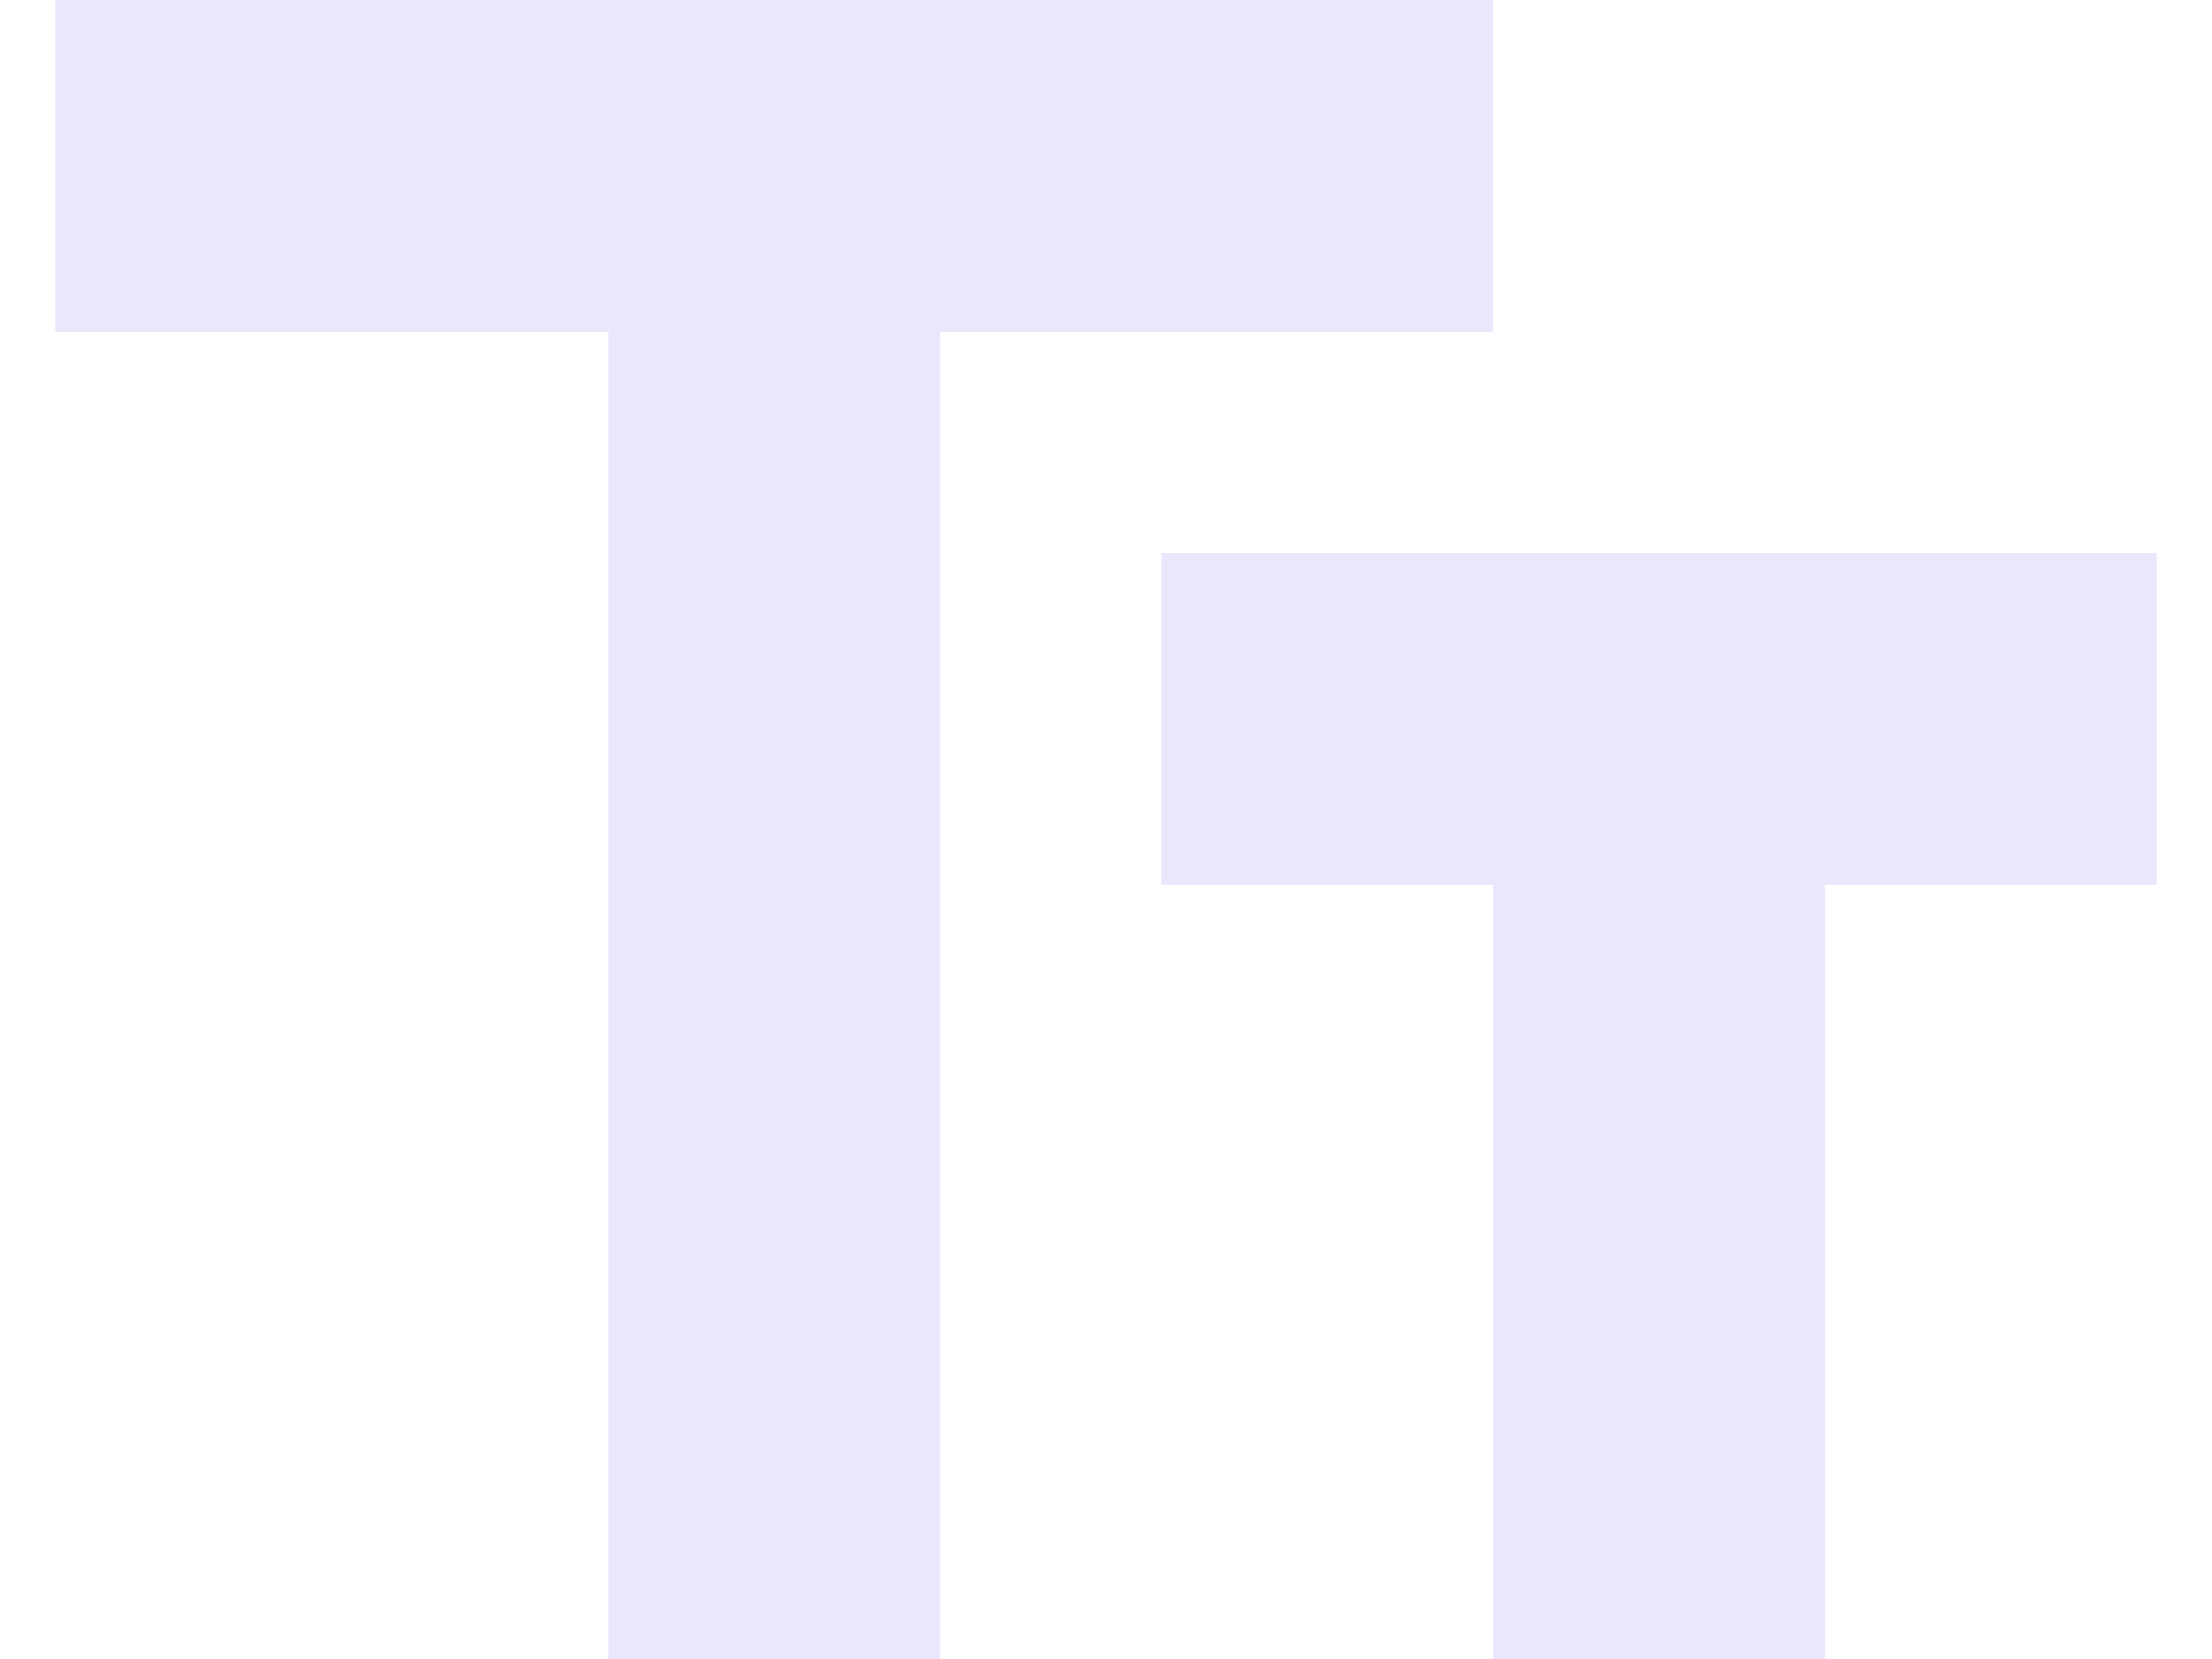
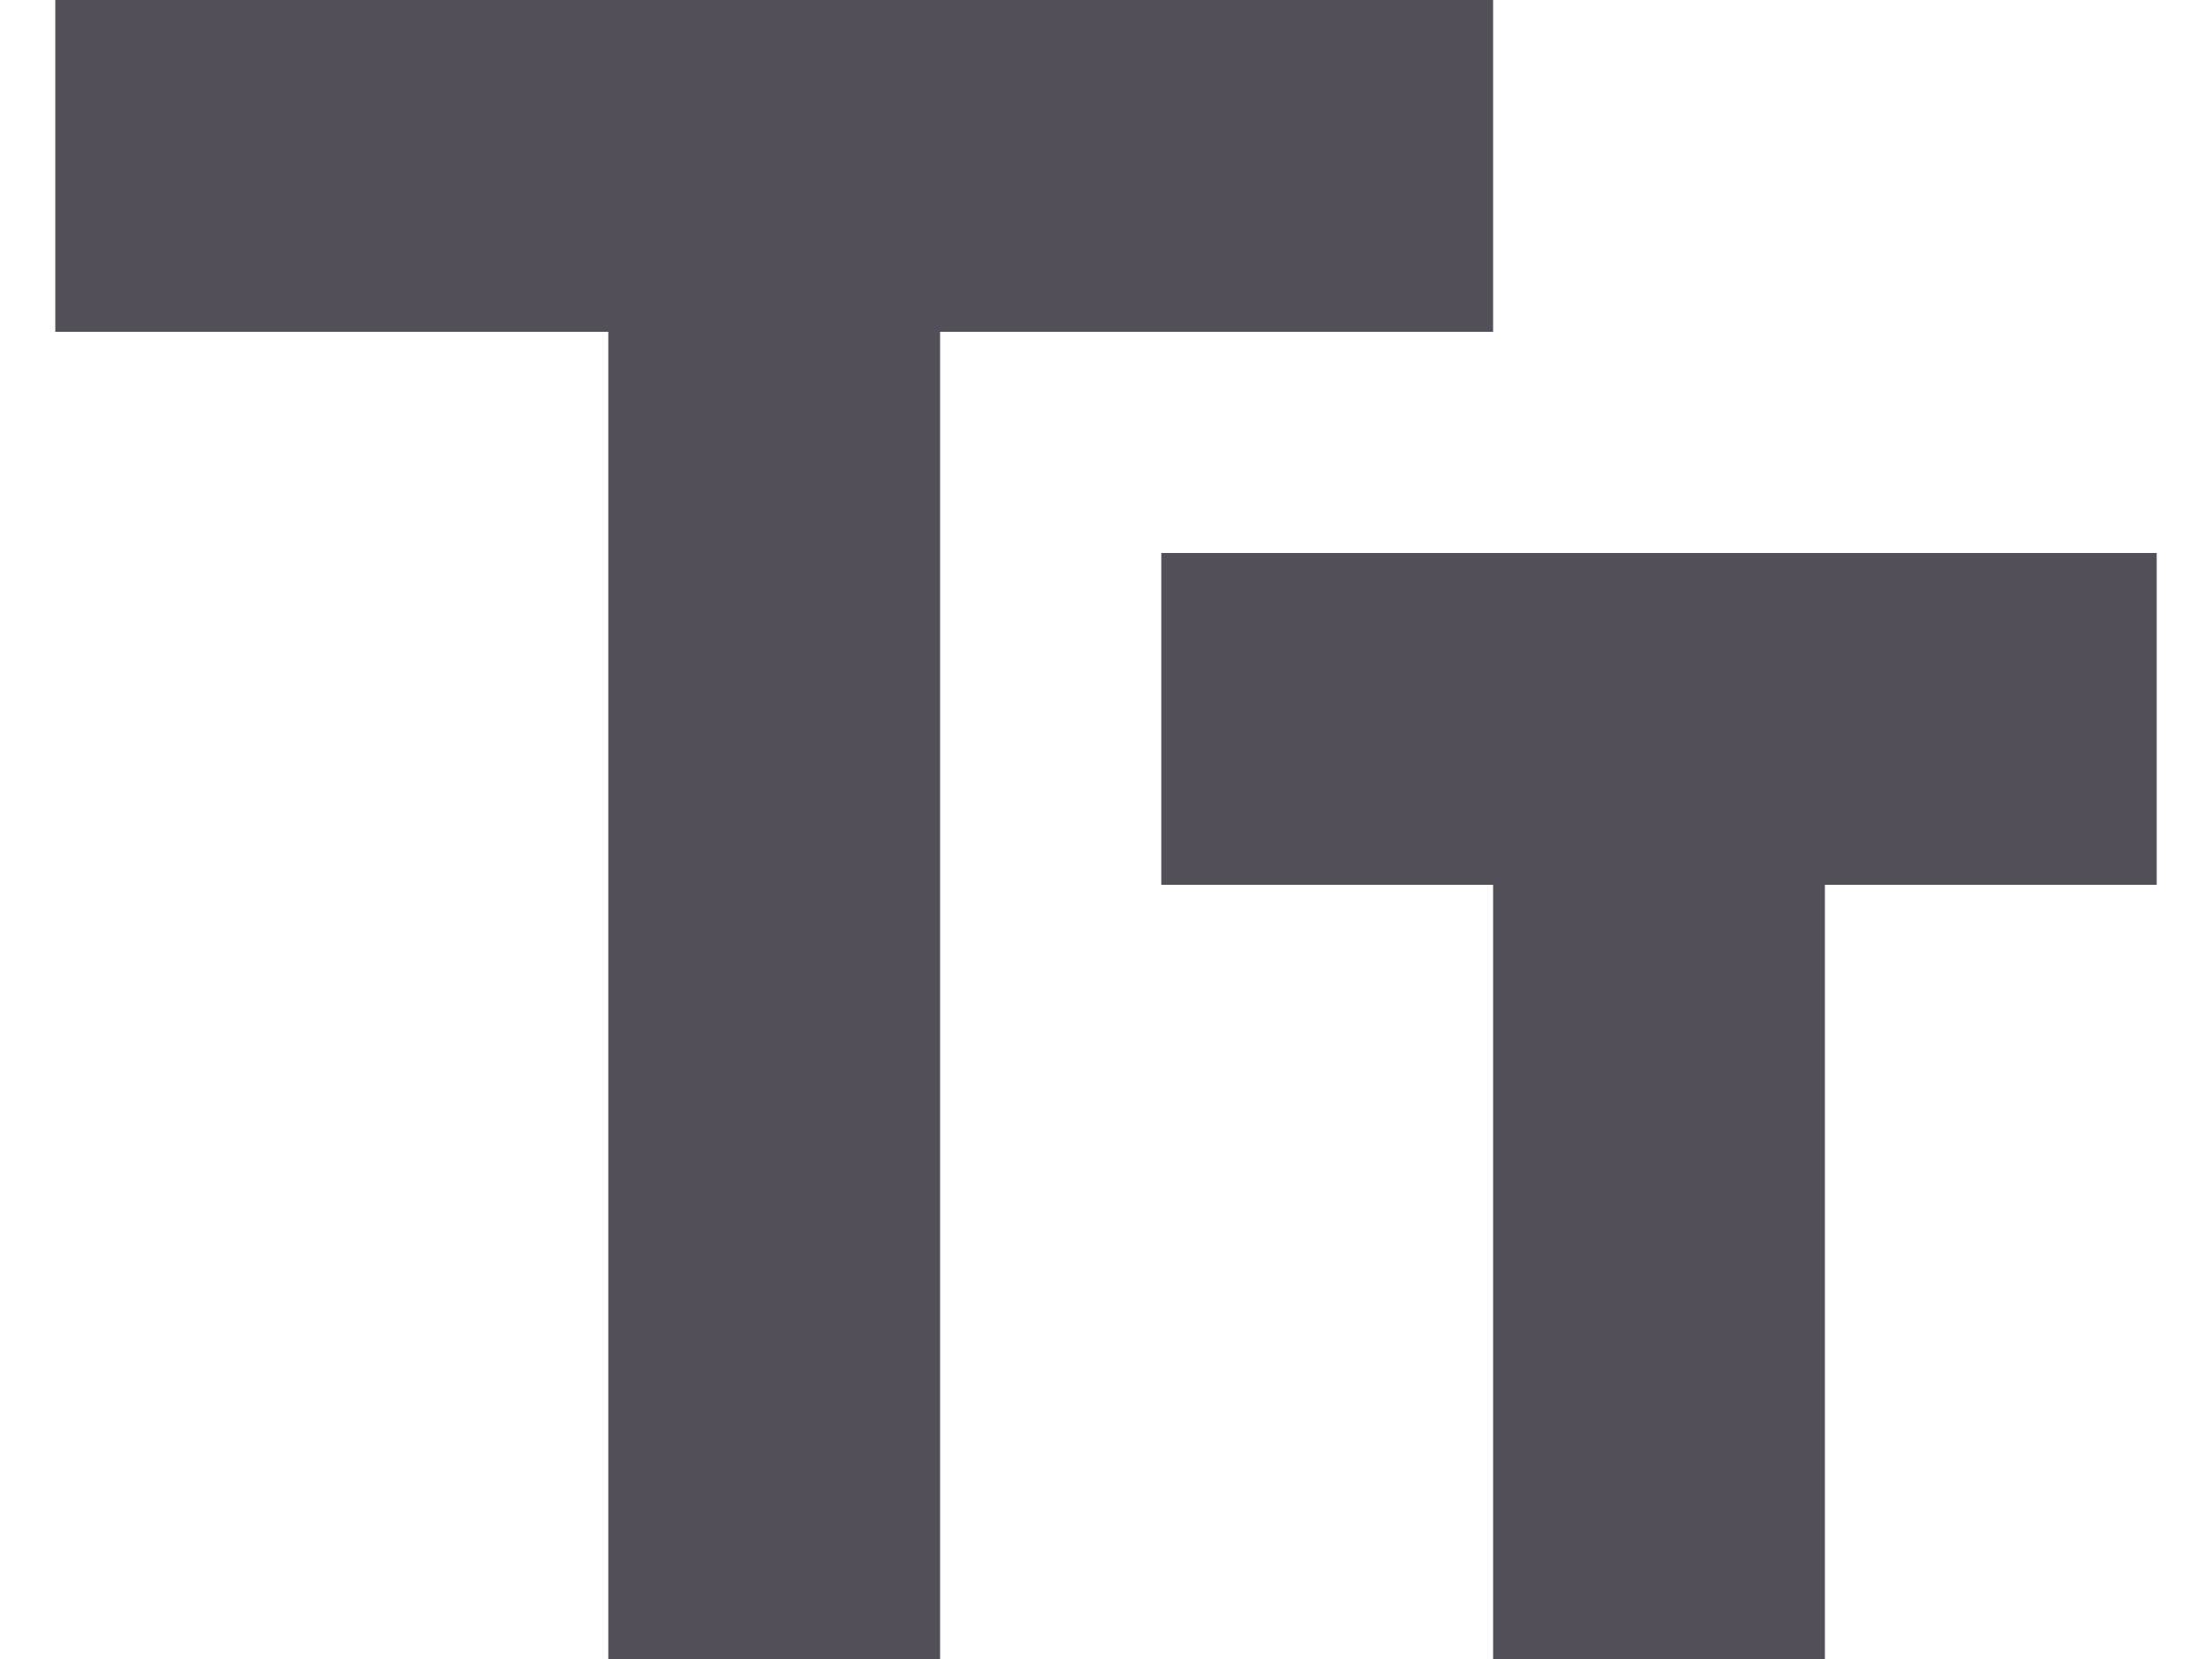
<svg xmlns="http://www.w3.org/2000/svg" width="20" height="15" viewBox="0 0 20 15" fill="none">
-   <path d="M0.5 0V3H5.5V15H8.5V3H13.5V0H0.5ZM19.5 5H10.5V8H13.5V15H16.5V8H19.5V5Z" fill="#E7E3FC" fill-opacity="0.87" />
+   <path d="M0.5 0V3H5.5V15H8.5V3H13.5V0H0.5ZM19.5 5H10.5V8H13.5V15H16.5V8H19.5V5Z" fill="#3A3541" fill-opacity="0.87" />
</svg>
